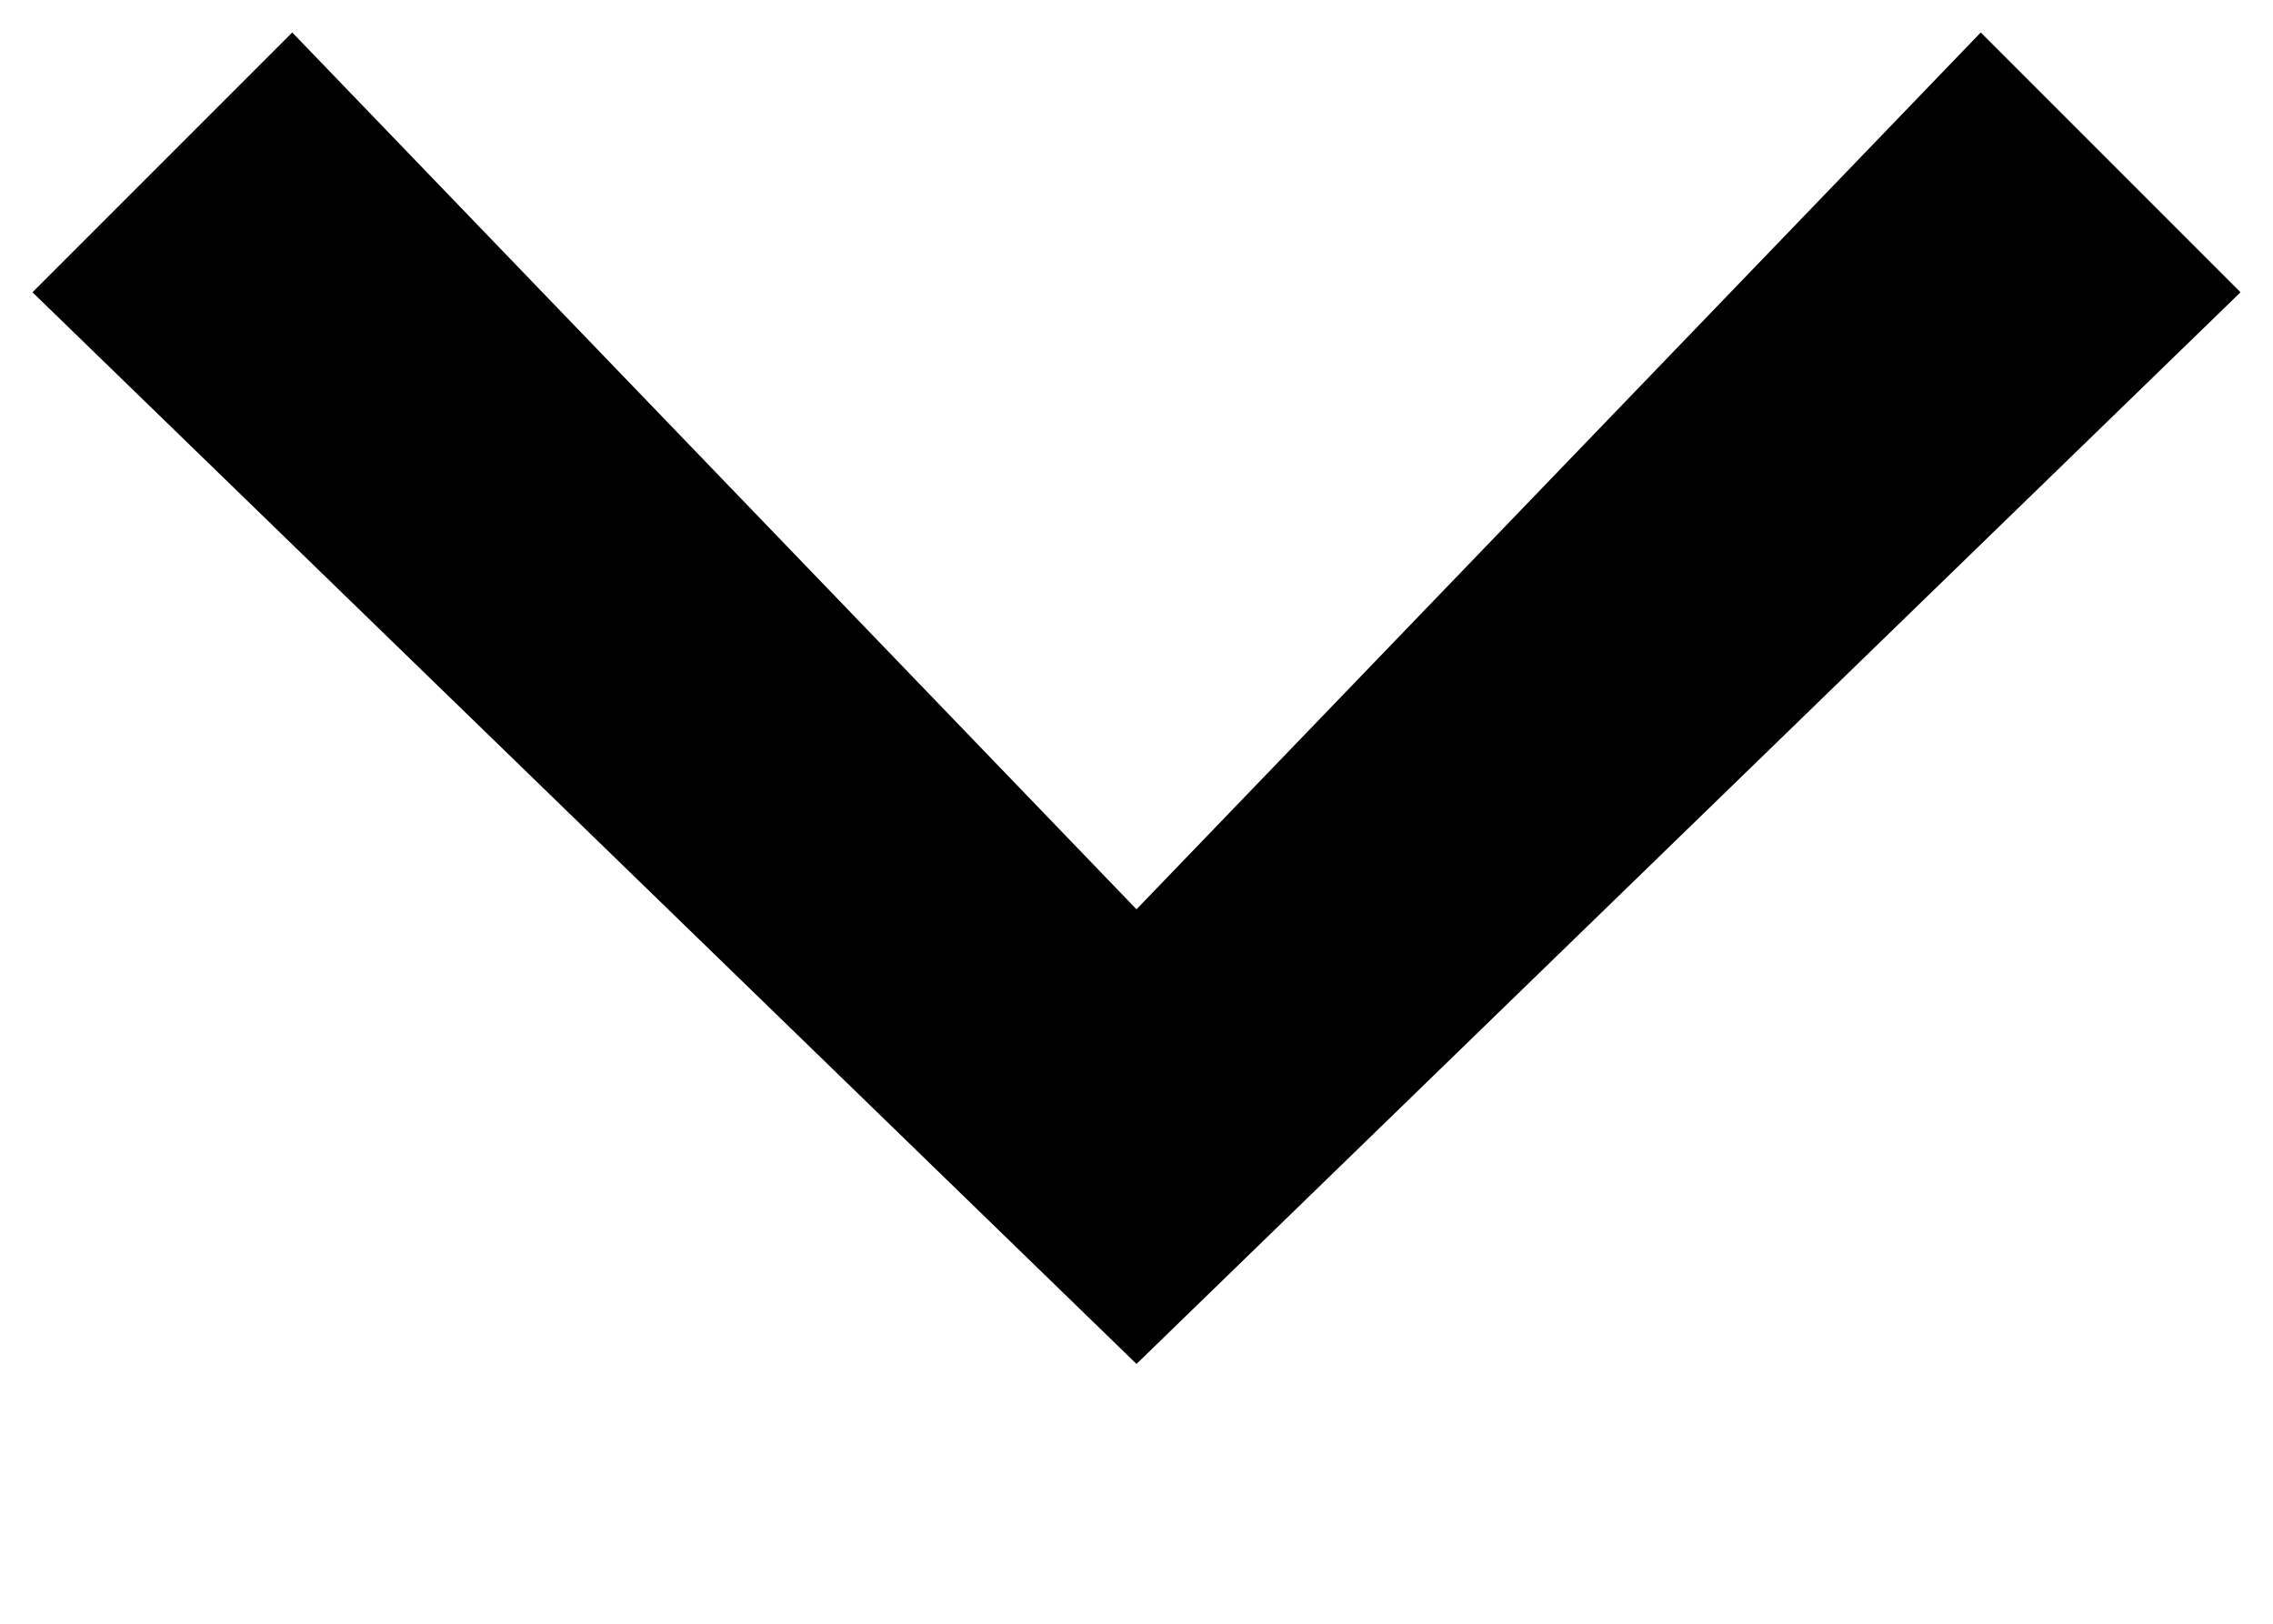
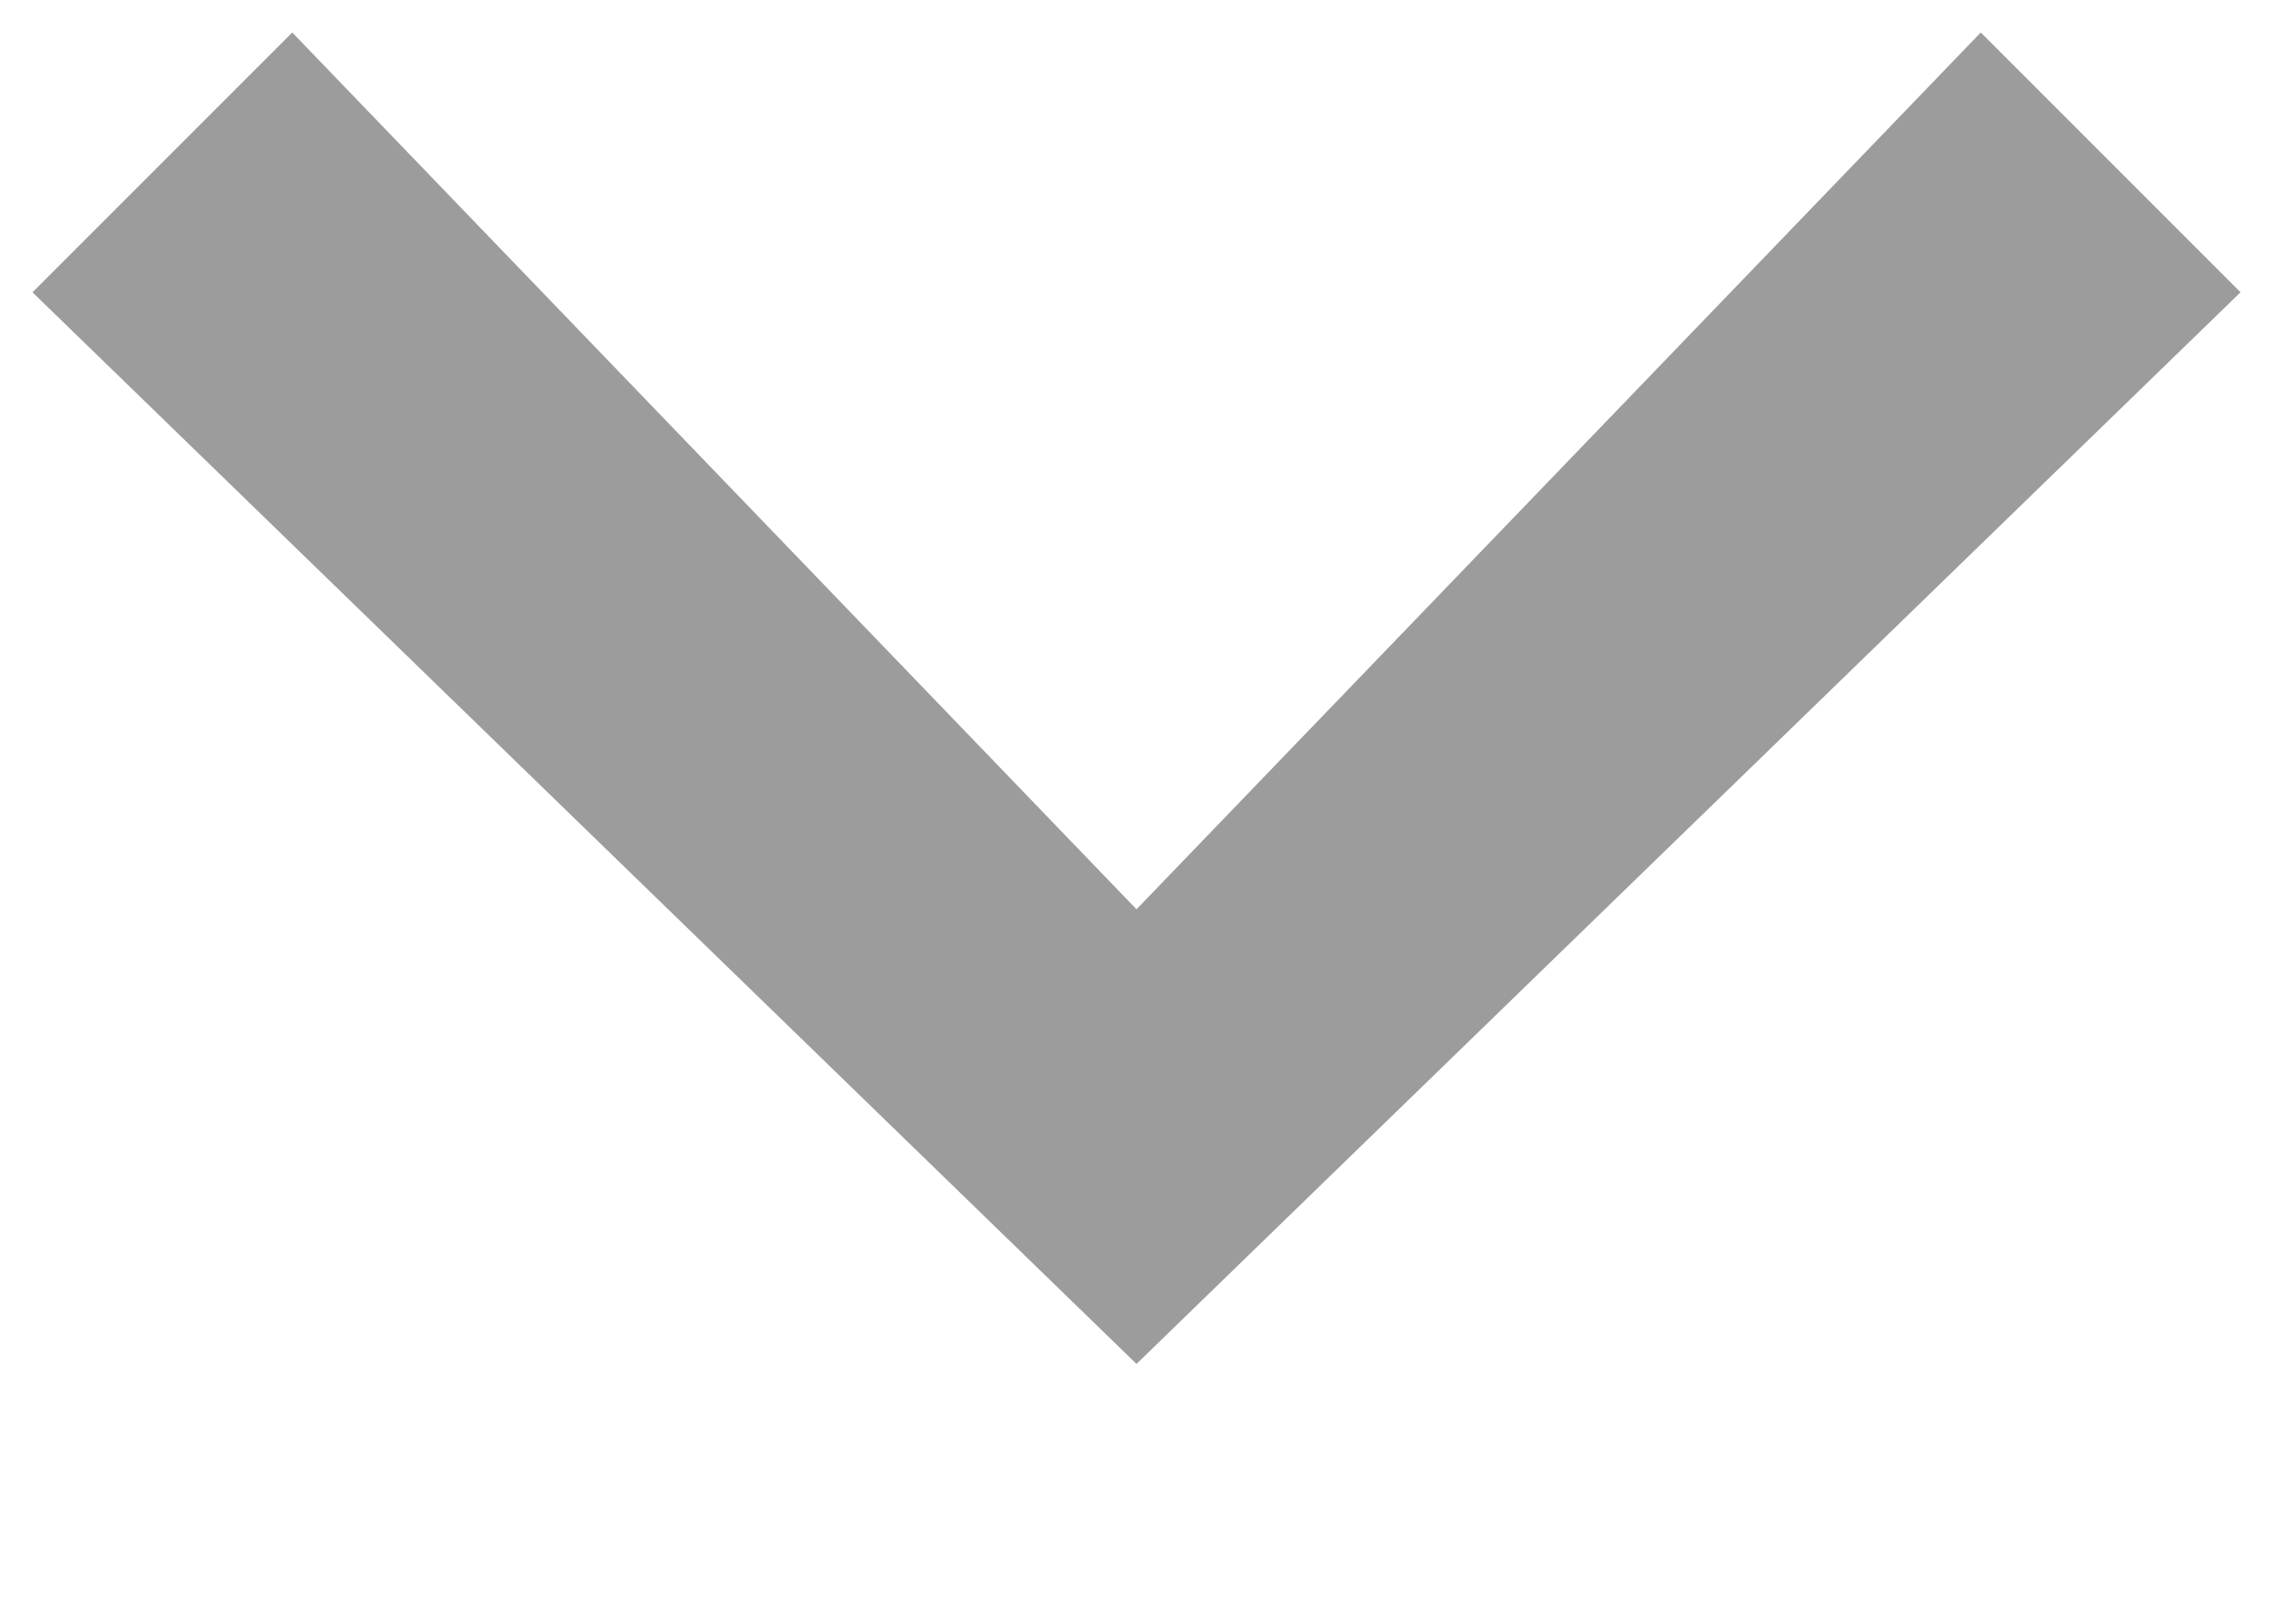
<svg xmlns="http://www.w3.org/2000/svg" version="1.1" id="Layer_1" x="0px" y="0px" viewBox="0 0 7 5" style="enable-background:new 0 0 7 5;" xml:space="preserve">
-   <polygon points="3.5,4.2 0.1,0.9 0.9,0.1 3.5,2.8 6.1,0.1 6.9,0.9 " />
+   <polygon style="fill: #9c9c9c;" points="3.5,4.2 0.1,0.9 0.9,0.1 3.5,2.8 6.1,0.1 6.9,0.9 " />
</svg>
